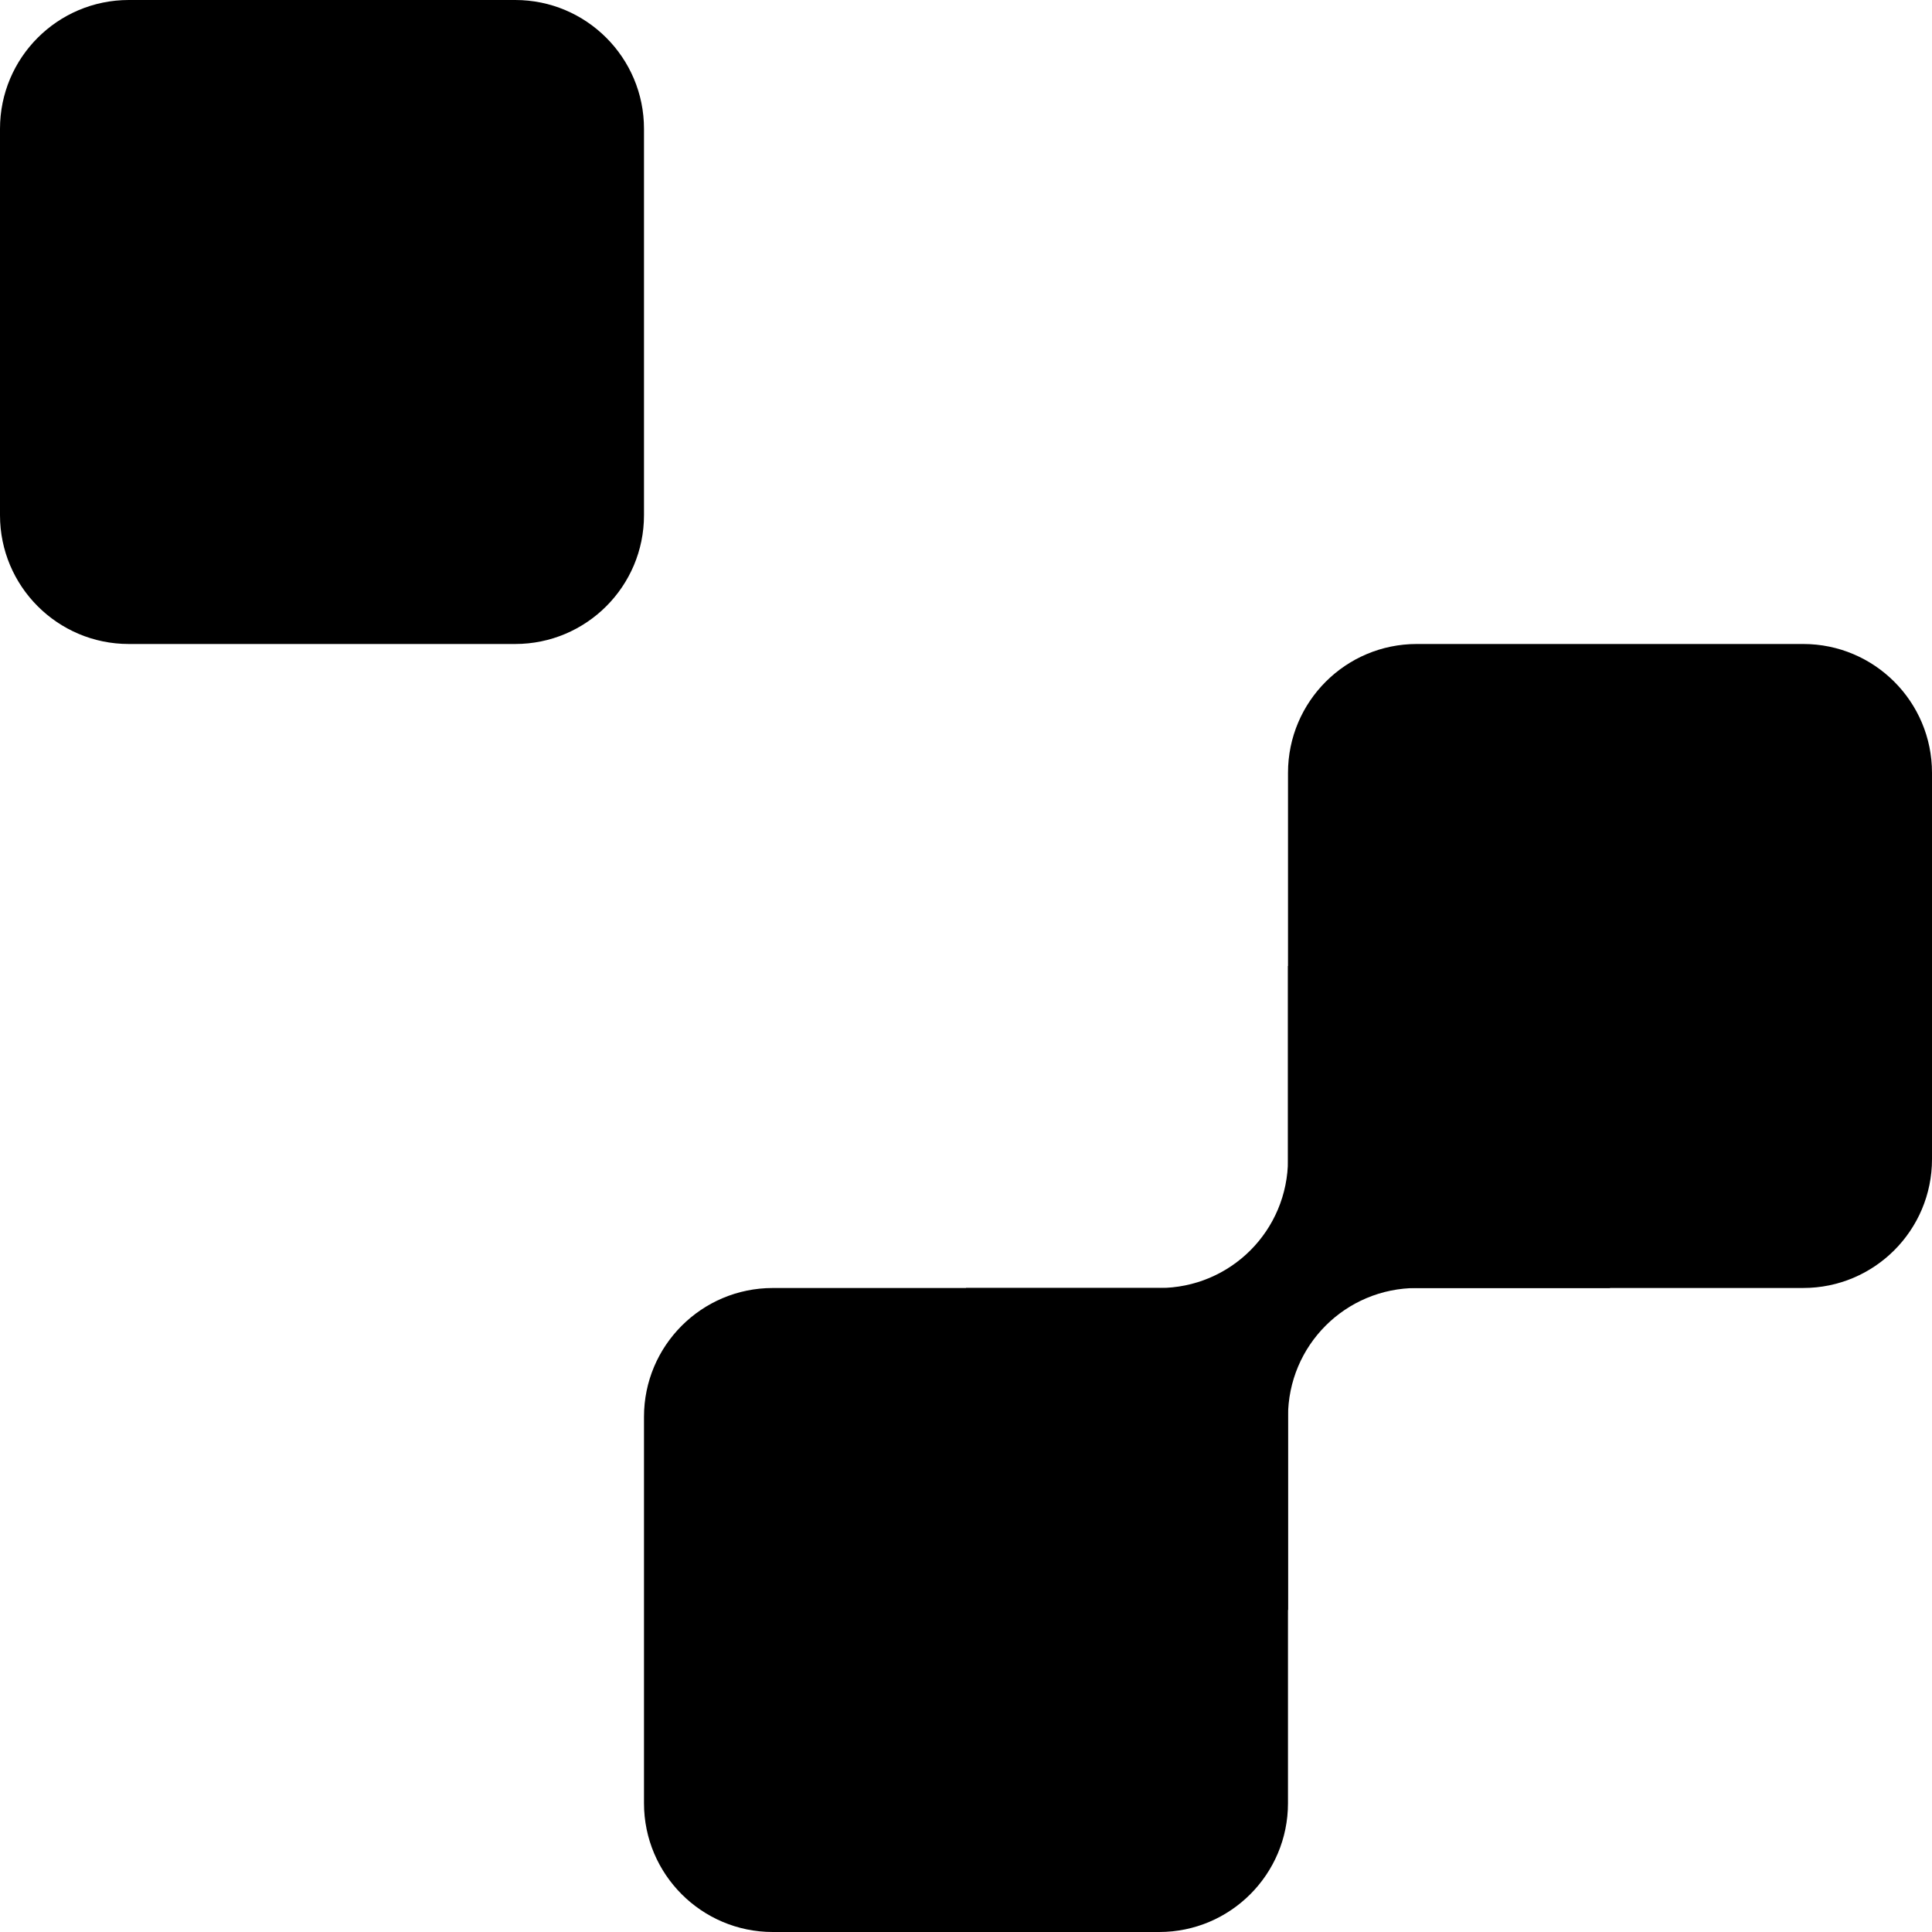
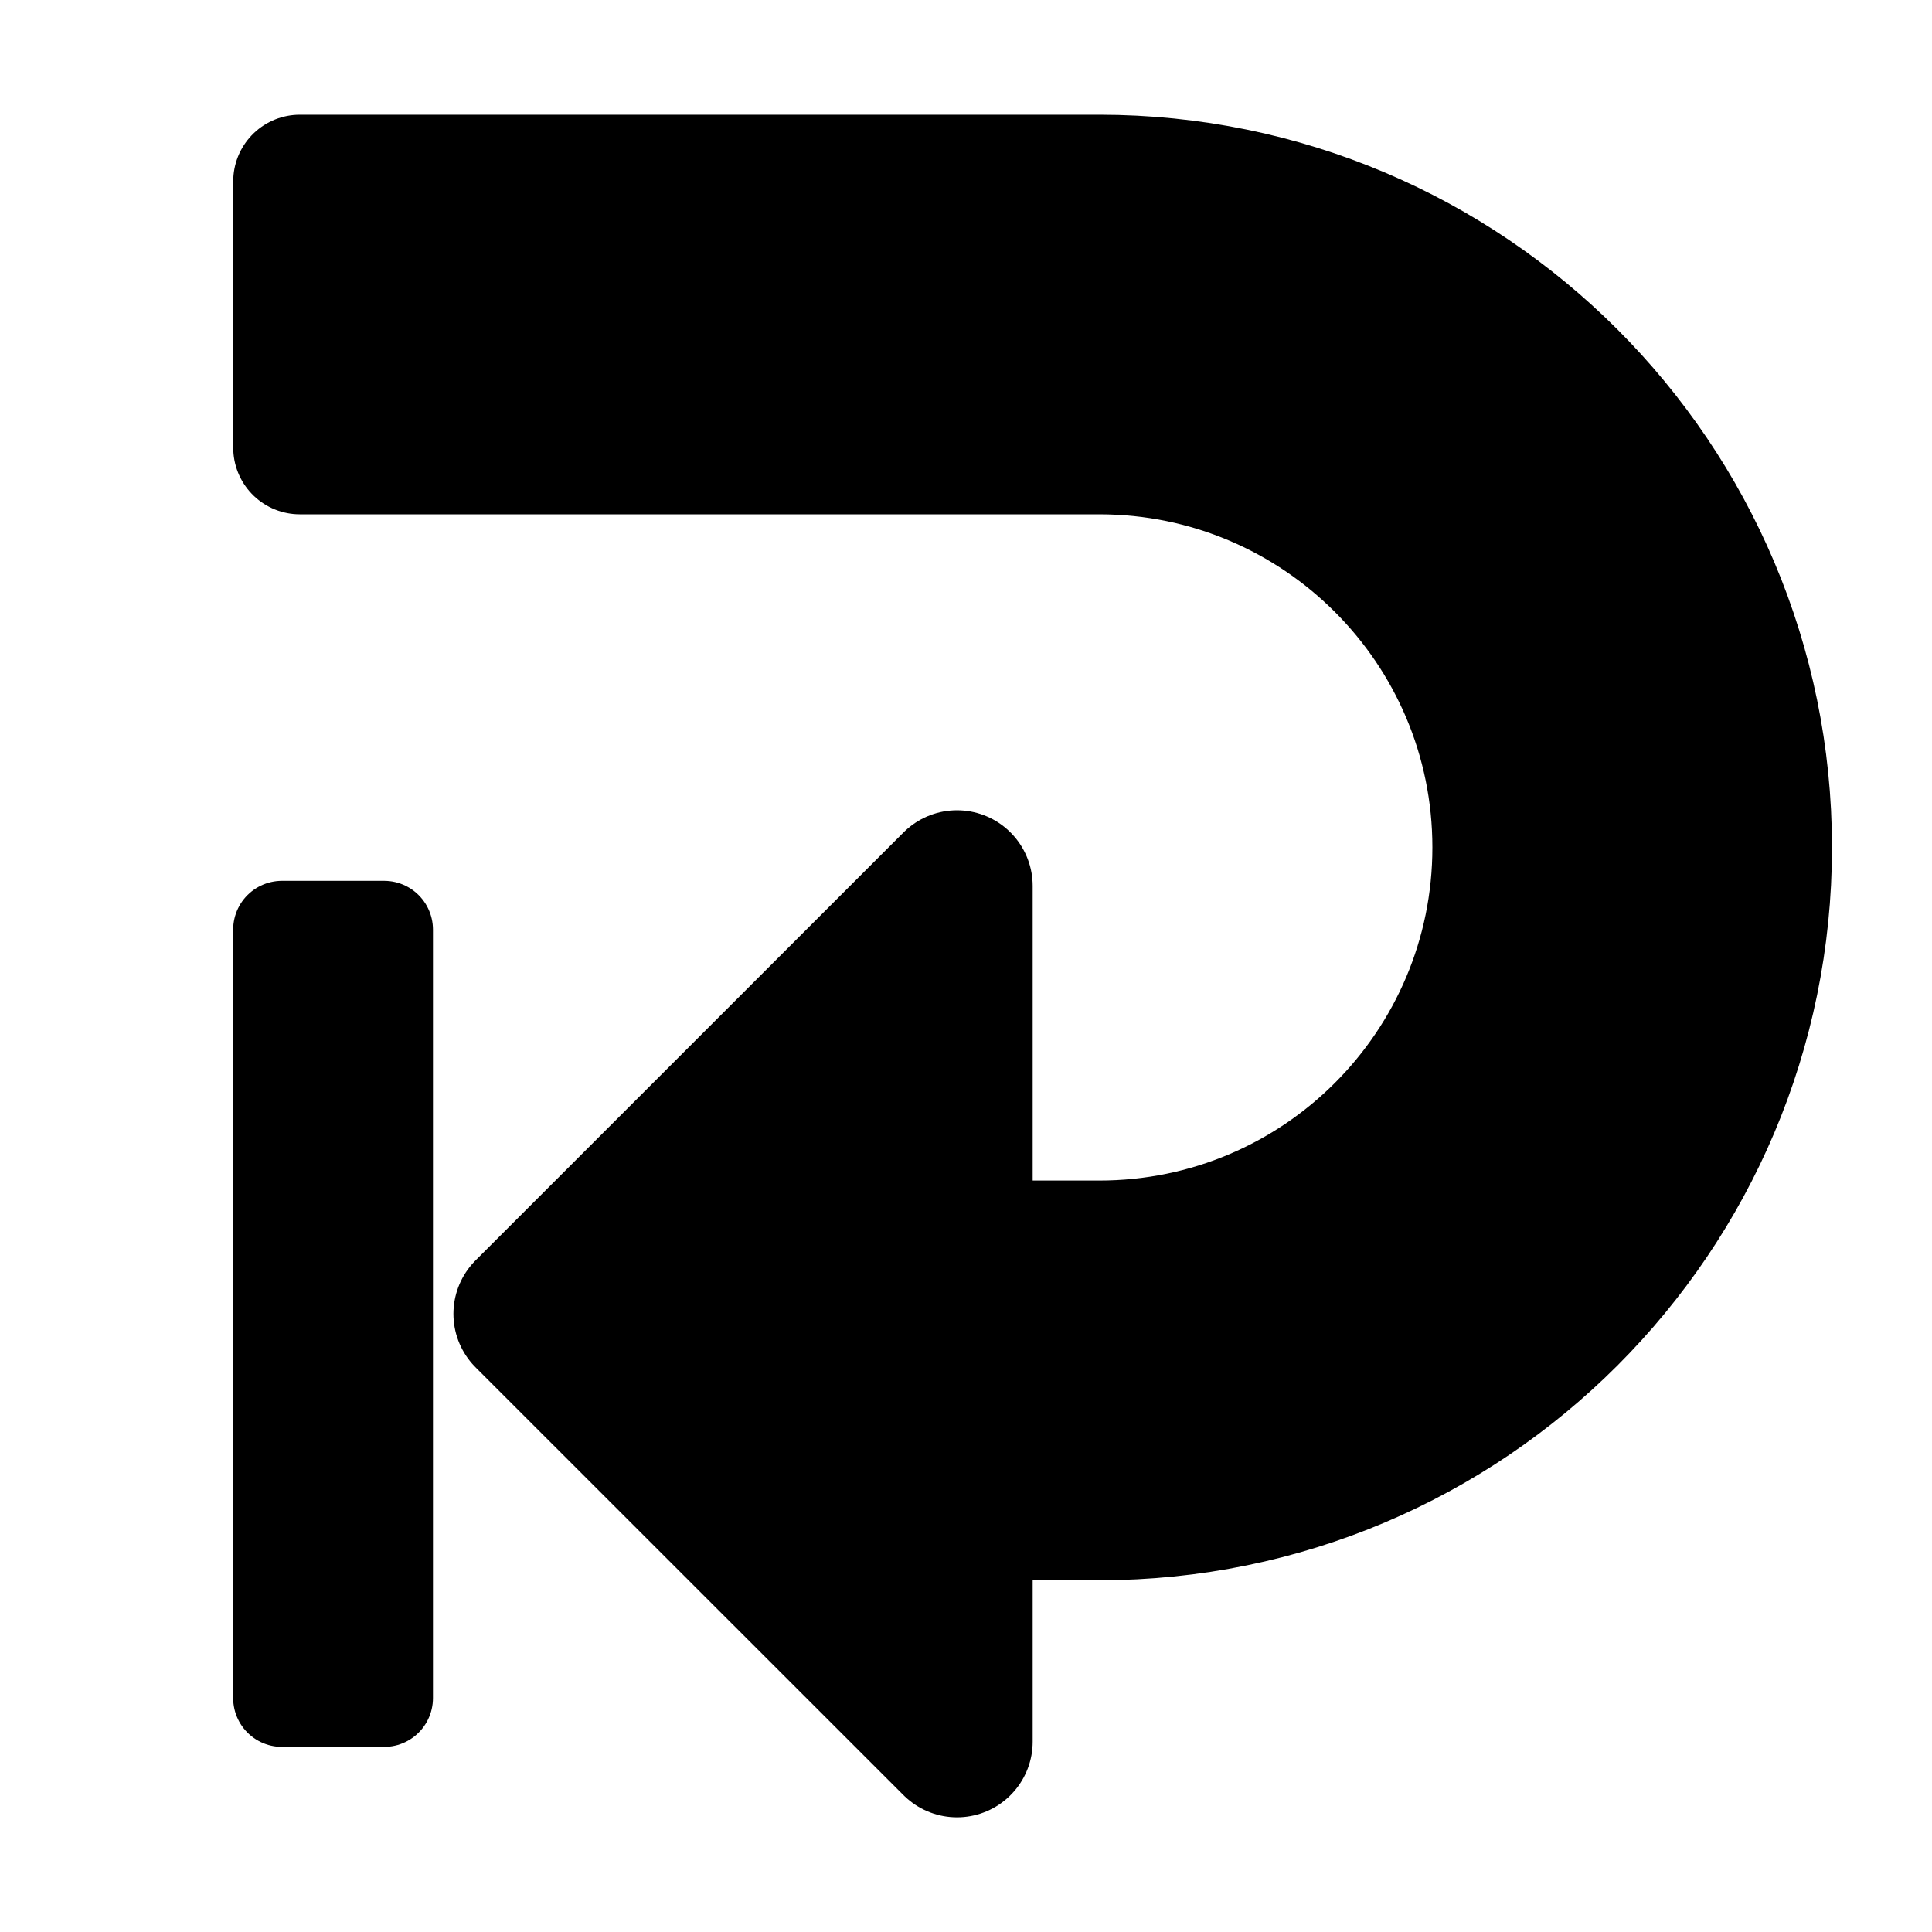
- <svg xmlns="http://www.w3.org/2000/svg" width="300" height="300" viewBox="0 0 79.375 79.375" version="1.1" id="svg505">
-   <defs id="defs502" />
+ <svg xmlns="http://www.w3.org/2000/svg" width="58" height="58" viewBox="0 0 15.346 15.346" version="1.1" id="svg5">
+   <defs id="defs2">
+     <linearGradient id="linearGradient1815">
+       <stop style="stop-color:#4ad67e;stop-opacity:1;" offset="0" id="stop1813" />
+     </linearGradient>
+   </defs>
  <g id="layer1">
-     <rect style="stroke-width:26.458;stroke-linecap:round;stroke-linejoin:round;paint-order:stroke fill markers" id="rect678" width="26.458" height="26.458" x="0" y="3.5527137e-15" ry="5.292" />
-     <rect style="stroke-width:26.458;stroke-linecap:round;stroke-linejoin:round;paint-order:stroke fill markers" id="rect1234" width="26.458" height="26.458" x="26.458" y="52.917" ry="5.292" />
-     <rect style="stroke-width:26.458;stroke-linecap:round;stroke-linejoin:round;paint-order:stroke fill markers" id="rect1234-4" width="26.458" height="26.458" x="52.917" y="26.458" ry="5.292" />
-     <path id="rect1280" style="stroke-width:26.458;stroke-linecap:round;stroke-linejoin:round;paint-order:stroke fill markers" d="M 52.917 39.687 L 52.917 47.625 C 52.917 50.557 50.557 52.917 47.625 52.917 L 39.687 52.917 L 39.687 66.146 L 52.917 66.146 L 52.917 58.208 C 52.917 55.277 55.277 52.917 58.208 52.917 L 66.146 52.917 L 66.146 39.687 L 52.917 39.687 z " />
+     <g id="g1917" transform="translate(0.264587,-0.6768535)">
+       <path id="path1010" style="fill-opacity:1;stroke:#000000;stroke-width:1.058;stroke-linecap:round;stroke-linejoin:round;stroke-dasharray:none;stroke-opacity:1" d="M 2.117,2.117 V 4.233 H 8.467 A 3.175,3.175 0 0 1 11.642,7.408 3.175,3.175 0 0 1 8.467,10.583 h -1.607 v 2.117 h 1.607 A 5.292,5.292 0 0 0 13.758,7.408 5.292,5.292 0 0 0 8.467,2.117 Z" />
+       <path id="rect1075" style="fill-opacity:1;stroke:#000000;stroke-width:1.202;stroke-linecap:round;stroke-linejoin:round;stroke-dasharray:none;stroke-opacity:1" d="M 7.337,7.714 3.938,11.113 7.337,14.511 Z" />
+       <rect style="fill-opacity:1;stroke:#000000;stroke-width:0.775;stroke-linecap:round;stroke-linejoin:round;stroke-dasharray:none;stroke-opacity:1" id="rect1811" width="0.812" height="6.104" x="1.975" y="8.061" />
+     </g>
  </g>
</svg>
